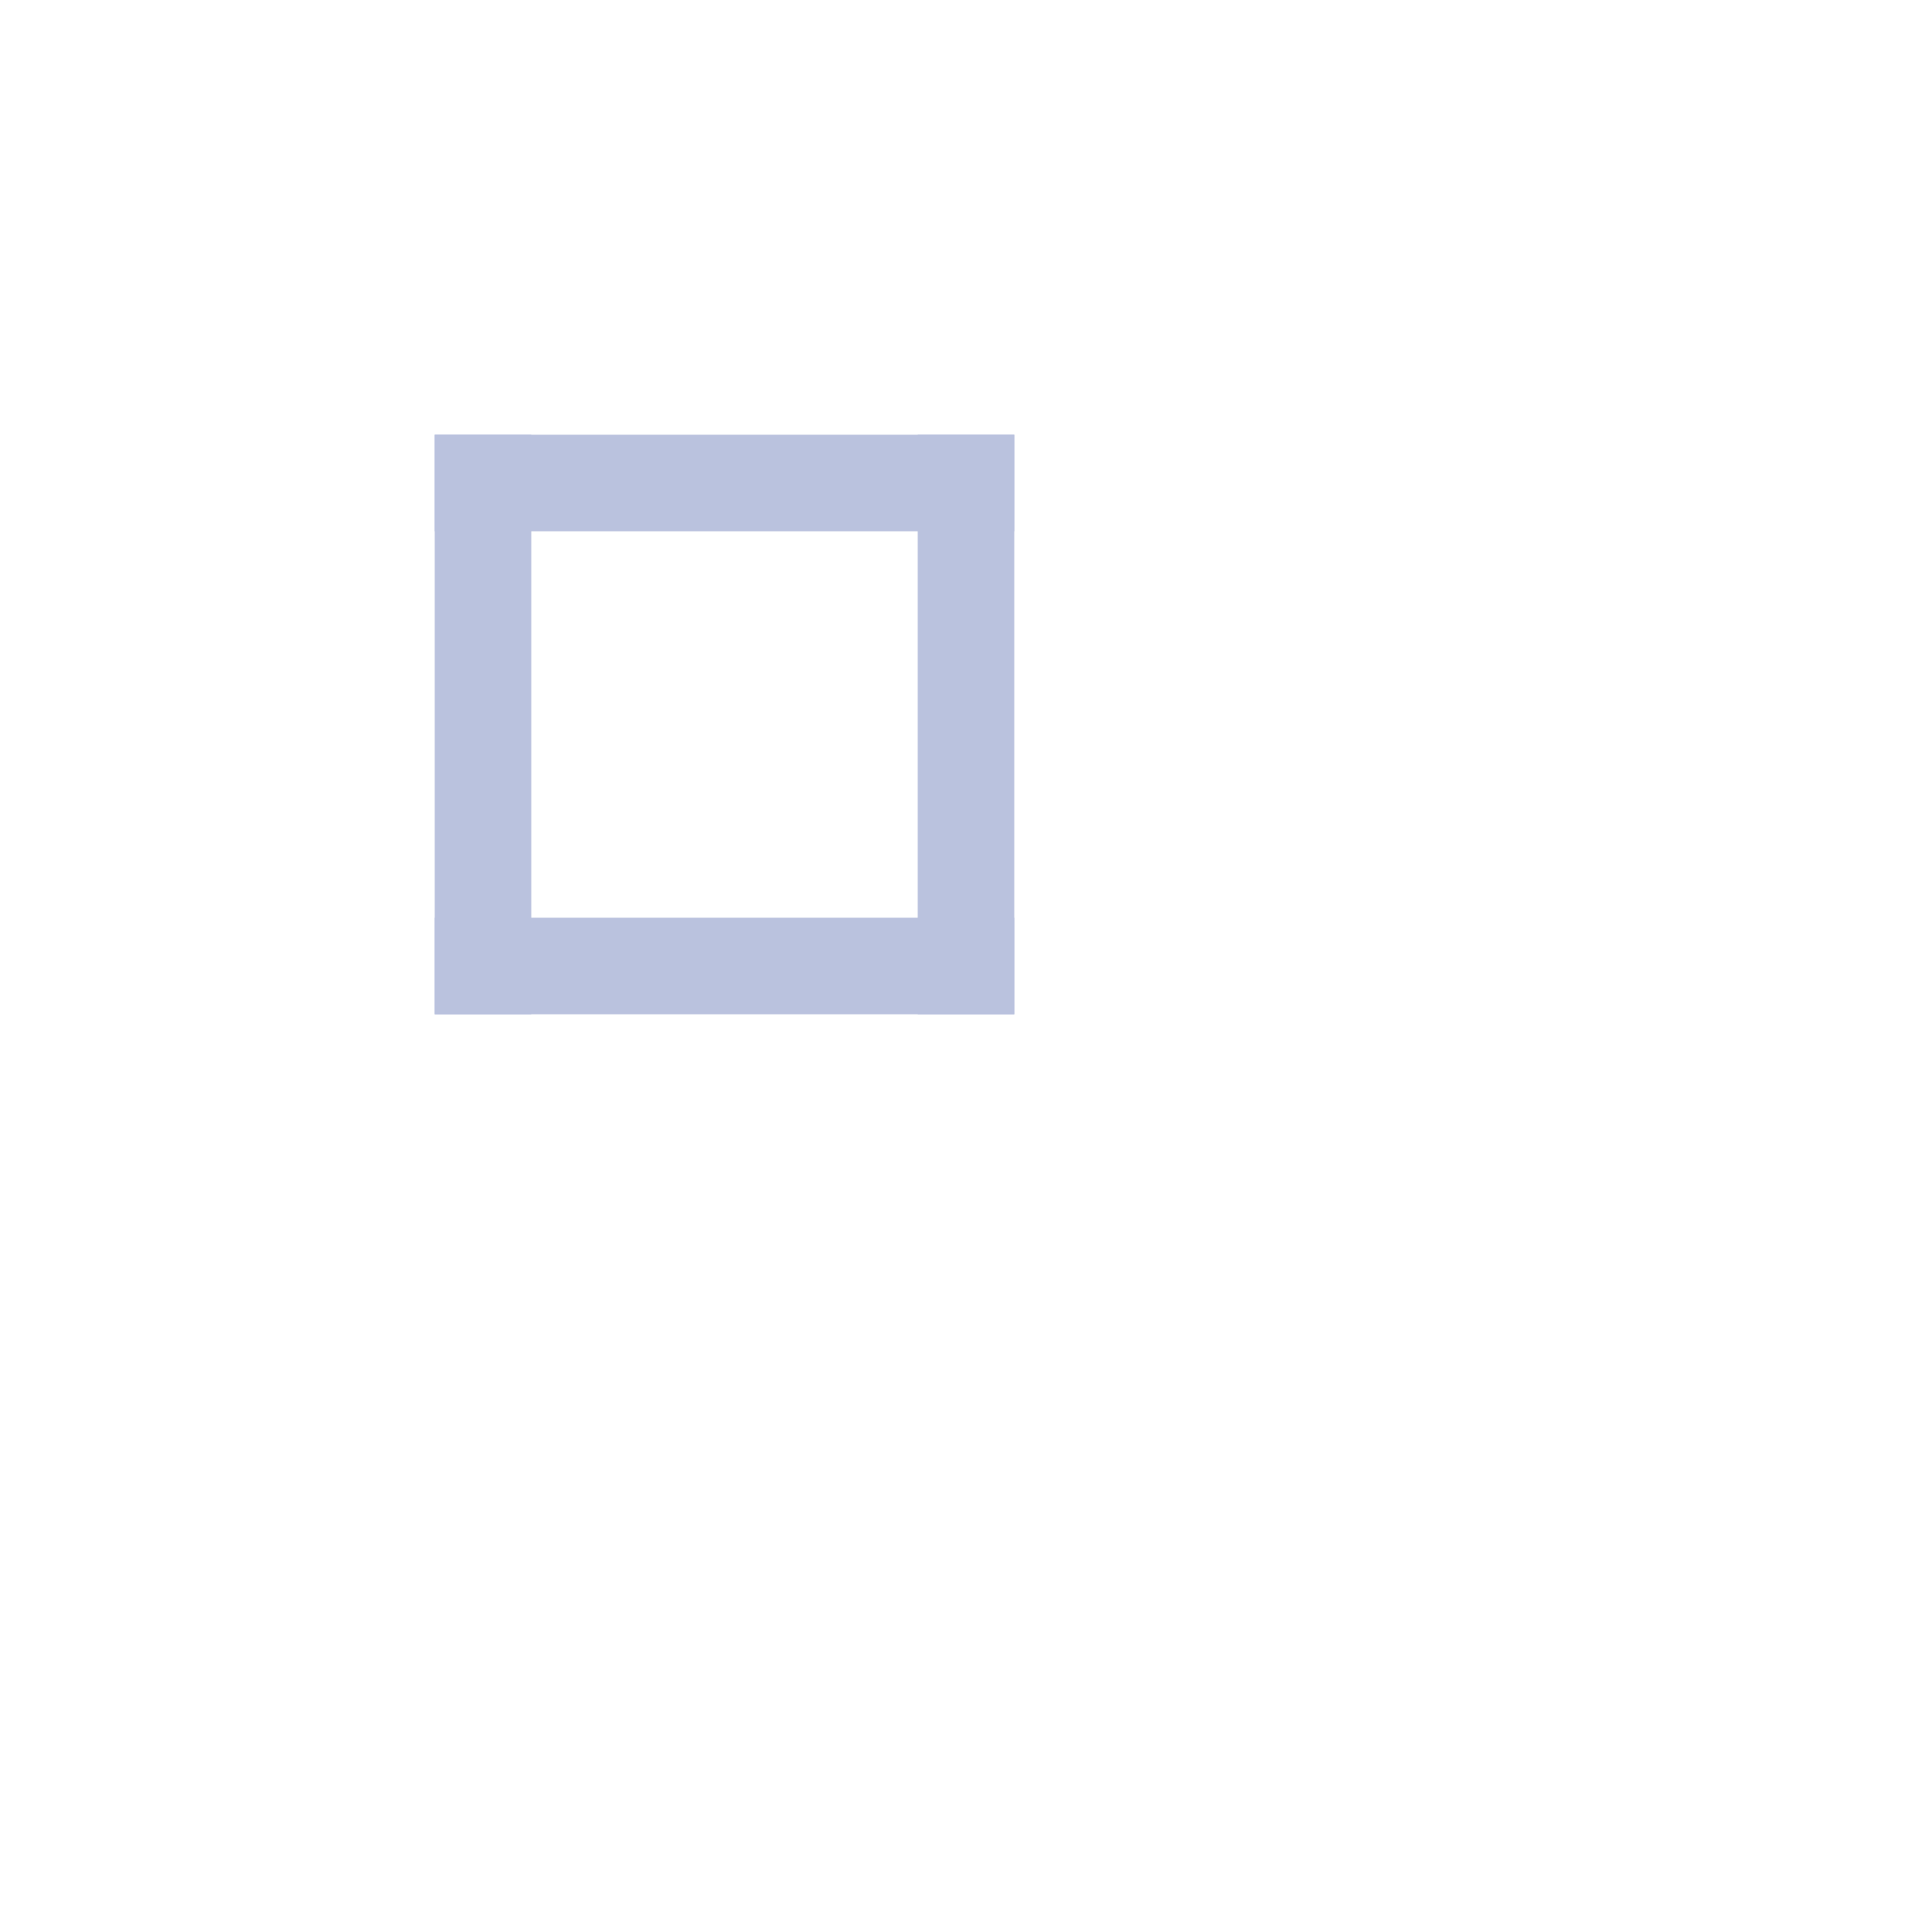
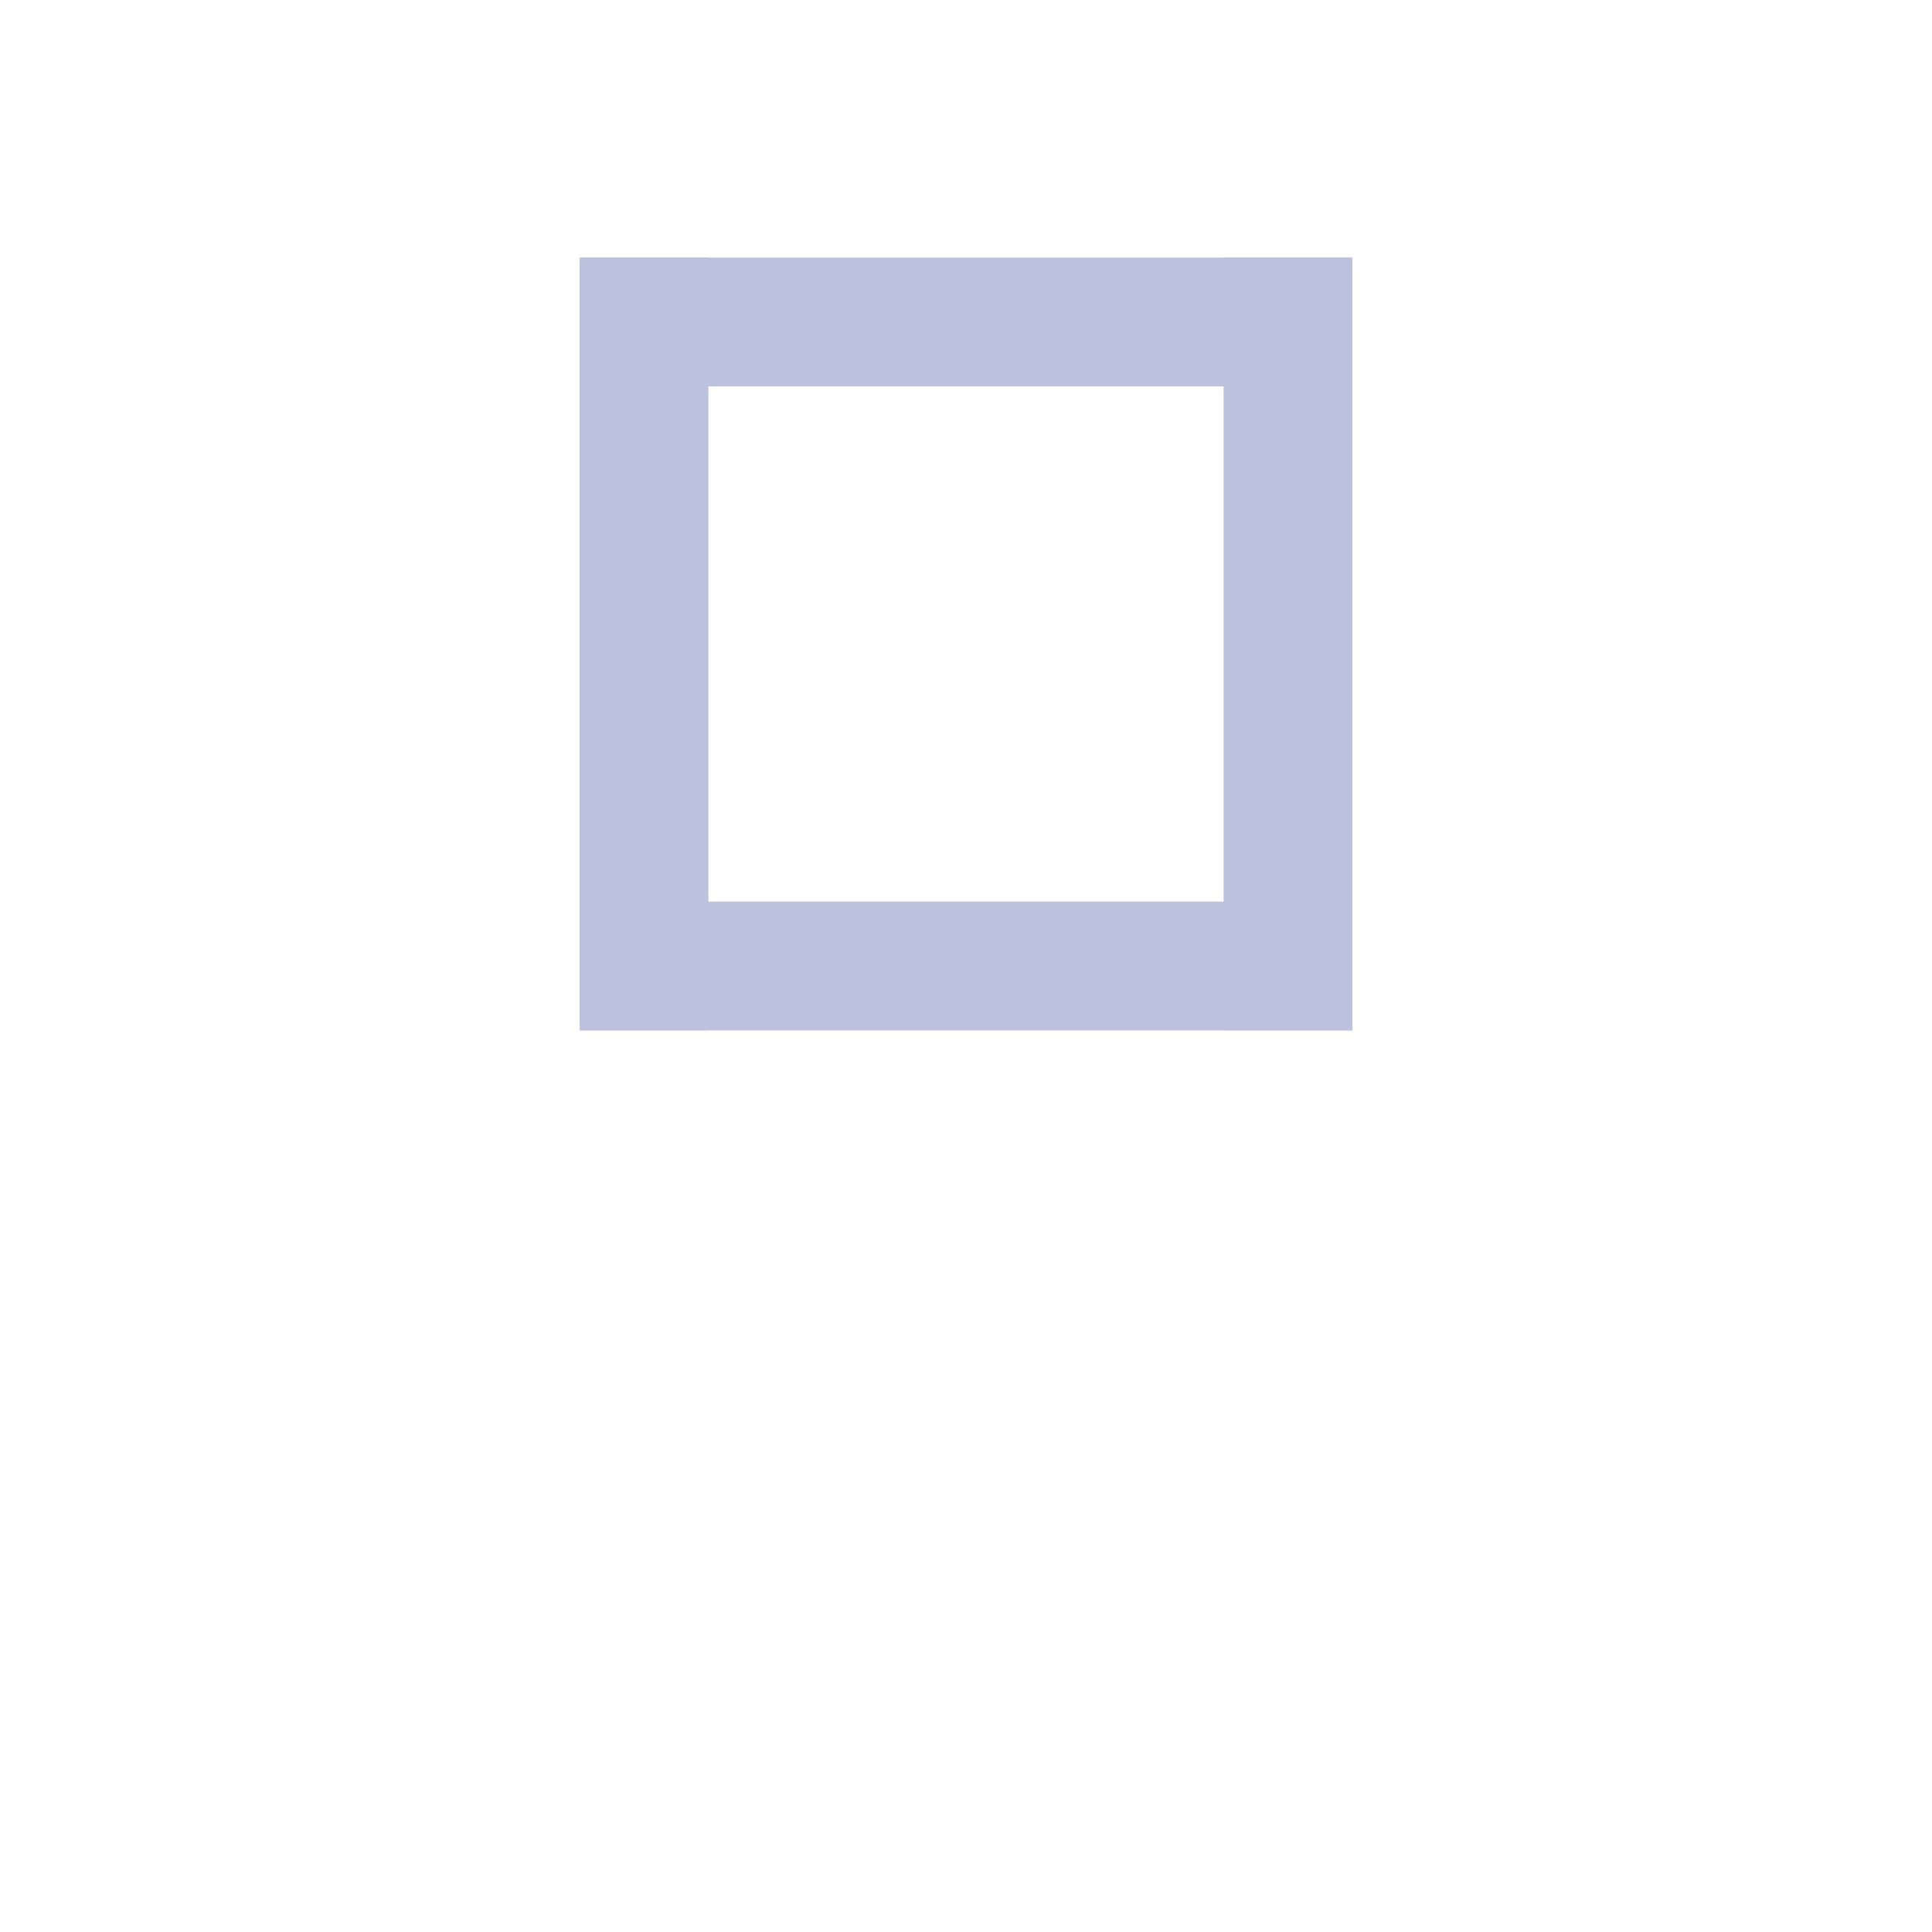
- <svg xmlns="http://www.w3.org/2000/svg" width="150" height="150" viewBox="0 0 200 100">
+ <svg xmlns="http://www.w3.org/2000/svg" width="150" height="150" viewBox="0 0 150 100">
  <defs>
    <g id="p">
      <line x1="0" y1="0" x2="0" y2="100" />
      <line x1="0" y1="0" x2="50" y2="0" />
    </g>
    <g id="b">
      <line x1="0" y1="0" x2="0" y2="100" />
      <line x1="0" y1="100" x2="50" y2="100" />
    </g>
    <g id="t">
      <line x1="50" y1="0" x2="50" y2="100" />
      <line x1="0" y1="0" x2="50" y2="0" />
    </g>
    <g id="k">
      <line x1="0" y1="0" x2="0" y2="50" />
      <line x1="0" y1="50" x2="50" y2="100" />
    </g>
    <g id="f">
      <line x1="0" y1="0" x2="0" y2="50" />
      <line x1="0" y1="0" x2="50" y2="0" />
    </g>
    <g id="sh">
      <line x1="0" y1="0" x2="0" y2="50" />
      <line x1="0" y1="0" x2="50" y2="50" />
    </g>
    <g id="zh">
      <line x1="0" y1="0" x2="0" y2="50" />
    </g>
    <g id="h">
      <line x1="0" y1="0" x2="0" y2="50" />
      <line x1="0" y1="50" x2="50" y2="50" />
      <line x1="50" y1="50" x2="50" y2="100" />
    </g>
    <g id="u">
      <line x1="0" y1="0" x2="0" y2="50" />
      <line x1="0" y1="50" x2="50" y2="50" />
      <line x1="0" y1="0" x2="50" y2="0" />
      <line x1="50" y1="0" x2="50" y2="50" />
    </g>
    <g id="o">
      <line x1="0" y1="0" x2="0" y2="50" />
      <line x1="0" y1="50" x2="50" y2="50" />
      <line x1="0" y1="0" x2="50" y2="0" />
    </g>
    <g id="ough">
      <line x1="0" y1="0" x2="0" y2="50" />
      <line x1="0" y1="50" x2="50" y2="50" />
      <line x1="0" y1="0" x2="50" y2="50" />
    </g>
    <g id="a">
      <line x1="0" y1="0" x2="0" y2="50" />
      <line x1="0" y1="0" x2="50" y2="50" />
      <line x1="0" y1="50" x2="50" y2="100" />
    </g>
    <g id="*">
      <line x1="0" y1="0" x2="0" y2="50" />
      <line x1="0" y1="0" x2="50" y2="50" />
      <line x1="0" y1="50" x2="-50" y2="100" />
    </g>
    <g id="mb">
      <line x1="0" y1="0" x2="0" y2="50" />
      <line x1="0" y1="50" x2="50" y2="50" />
      <line x1="0" y1="50" x2="50" y2="100" />
    </g>
    <g id="ng">
      <line x1="0" y1="0" x2="0" y2="50" />
      <line x1="0" y1="50" x2="50" y2="0" />
      <line x1="0" y1="50" x2="50" y2="100" />
    </g>
  </defs>
  <g stroke="#bac2de" stroke-width="10" stroke-linecap="square" fill="none">
    <use href="#u" transform="translate(50,0)" />
  </g>
</svg>
